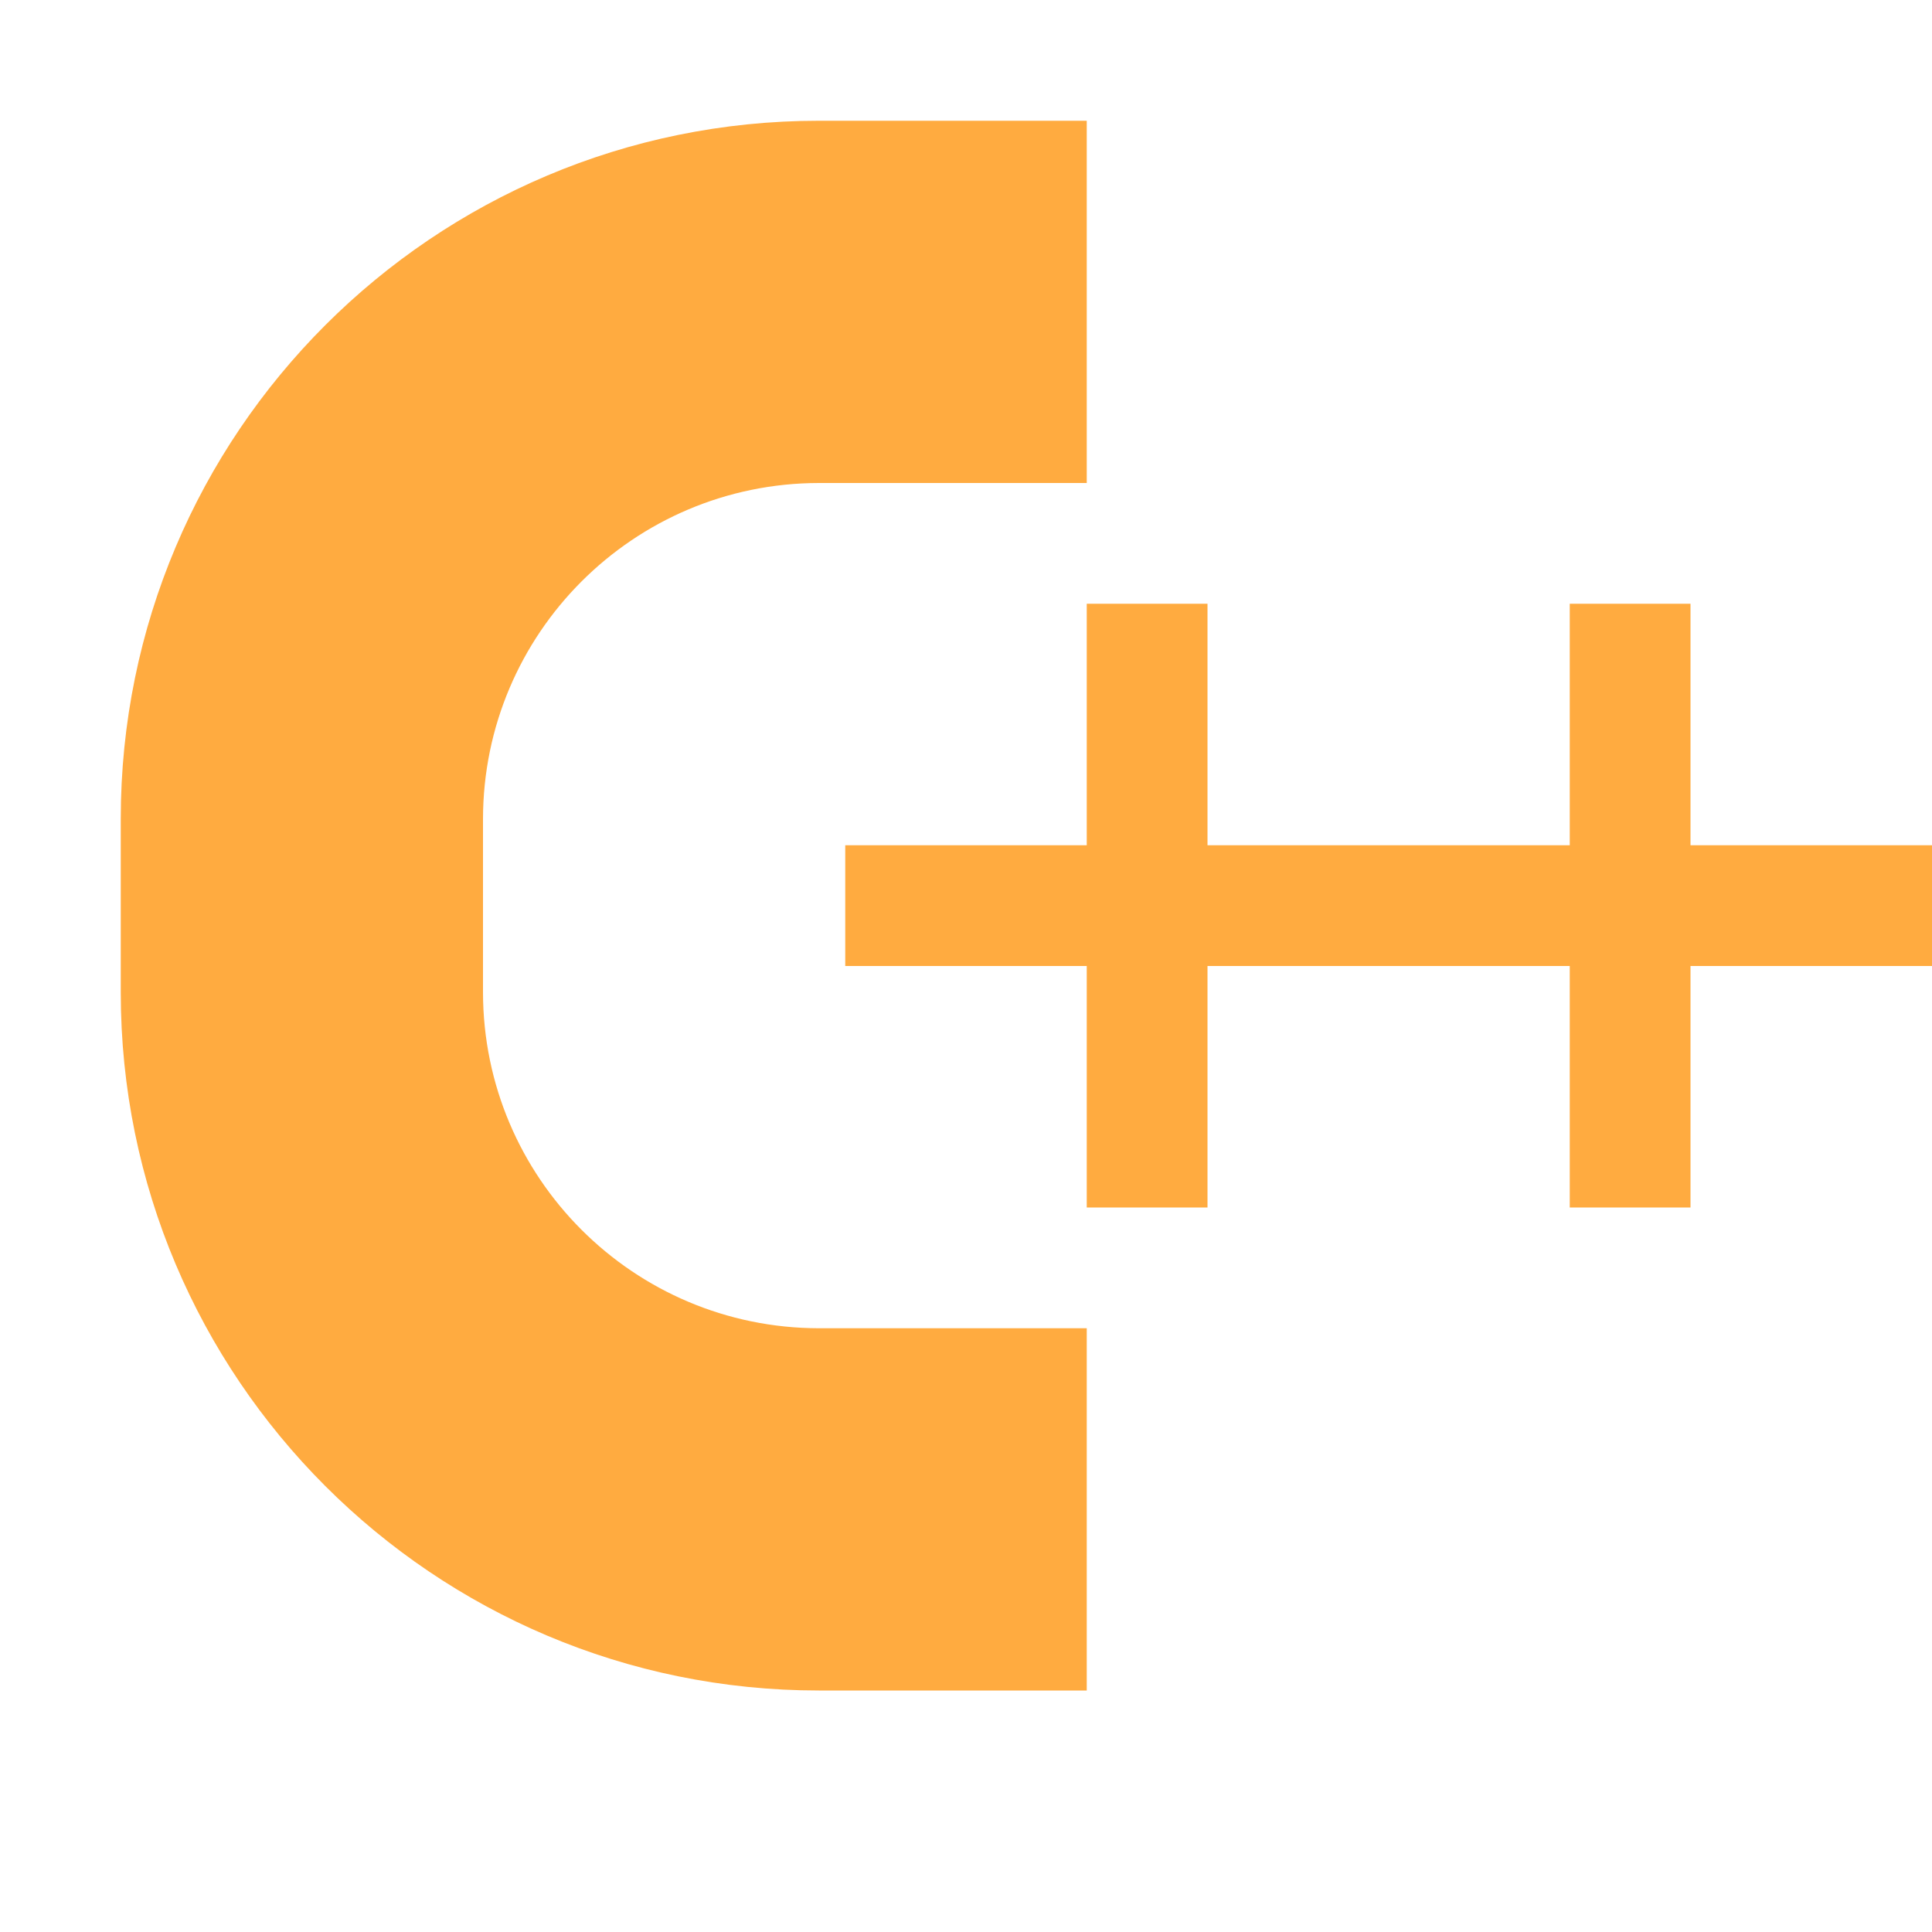
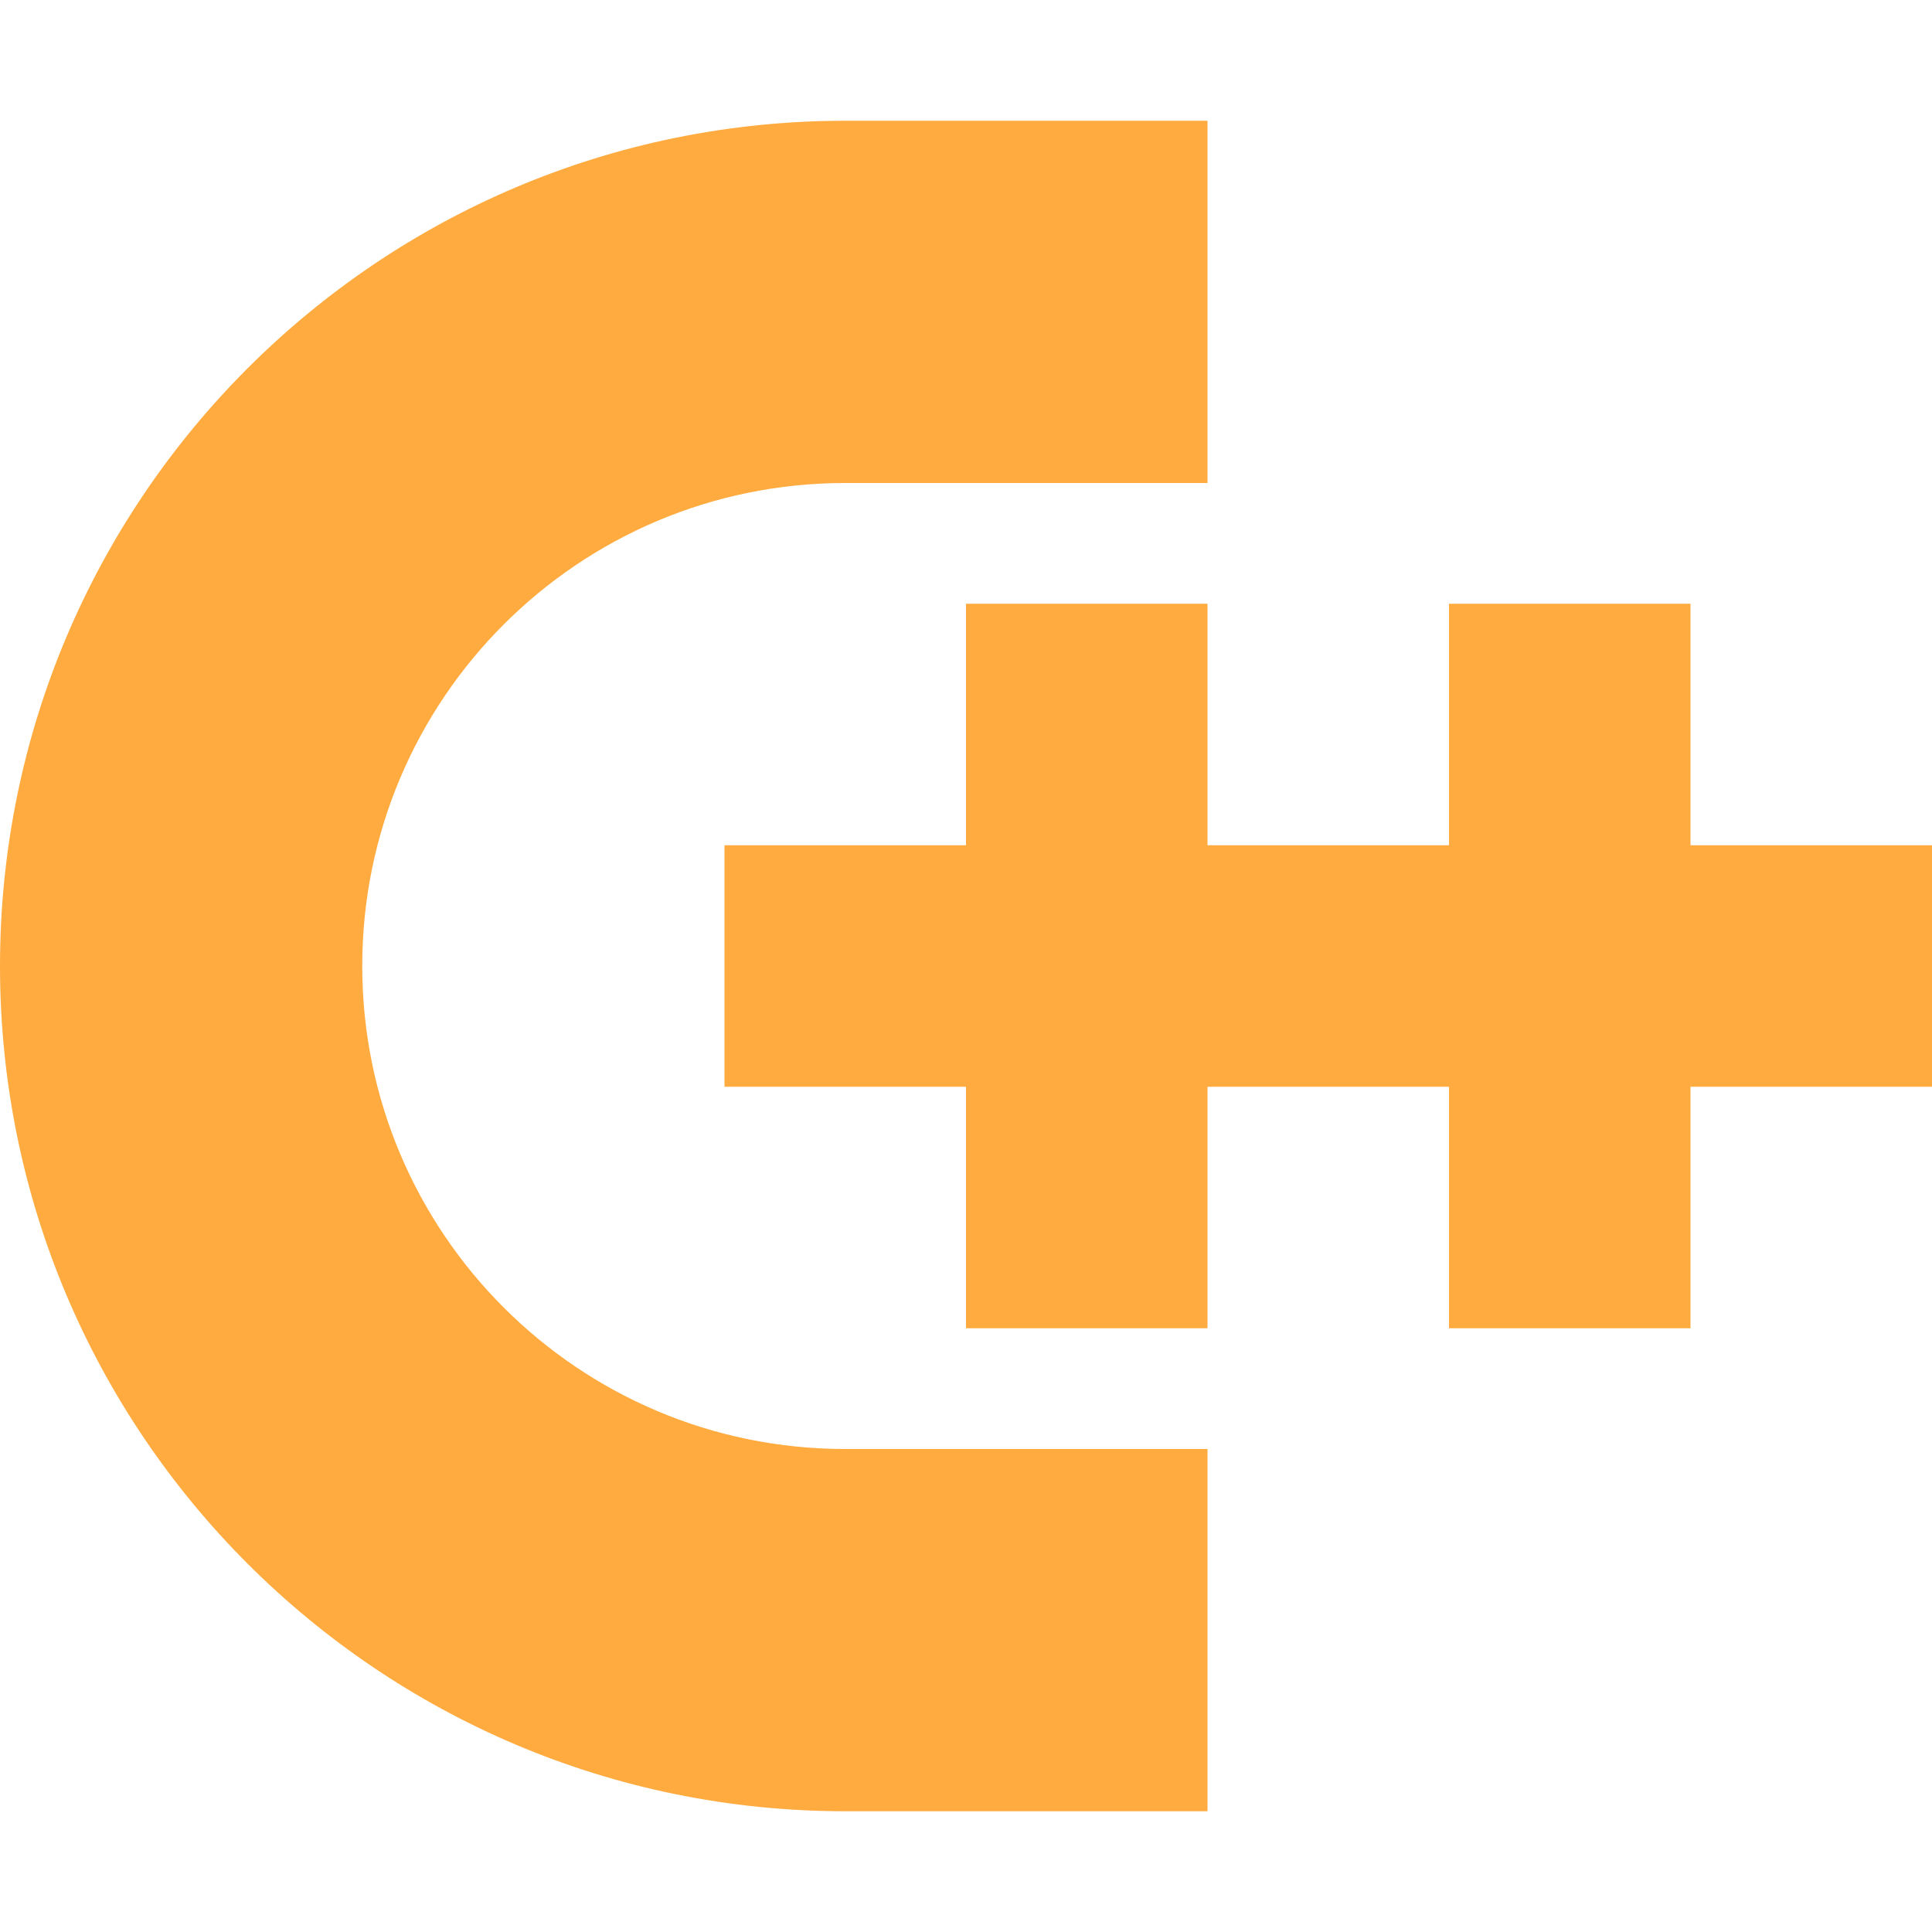
<svg xmlns="http://www.w3.org/2000/svg" viewBox="0 0 32 32">
-   <path fill="#ffab40" d="M28 14v-4h-2v4h-6v-4h-2v4h-4v2h4v4h2v-4h6v4h2v-4h4v-2h-4z" />
-   <path fill="#ffab40" d="M13.563 22A5.57 5.57 0 0 1 8 16.437v-2.873A5.57 5.57 0 0 1 13.563 8H18V2h-4.437A11.563 11.563 0 0 0 2 13.563v2.873A11.564 11.564 0 0 0 13.563 28H18v-6Z" />
+   <path d="M32,18H28v4H24V18H22V14h2V10h4v4h4ZM20,10v4h2v4H20v4H16V18H12V14h4V10Z" style="fill: #ffab40" />
+   <path d="M14,24A8,8,0,1,1,14,8h6V2H14A14,14,0,0,0,0,16V16A14,14,0,0,0,14,30h6V24Z" style="fill: #ffab40" />
</svg>
